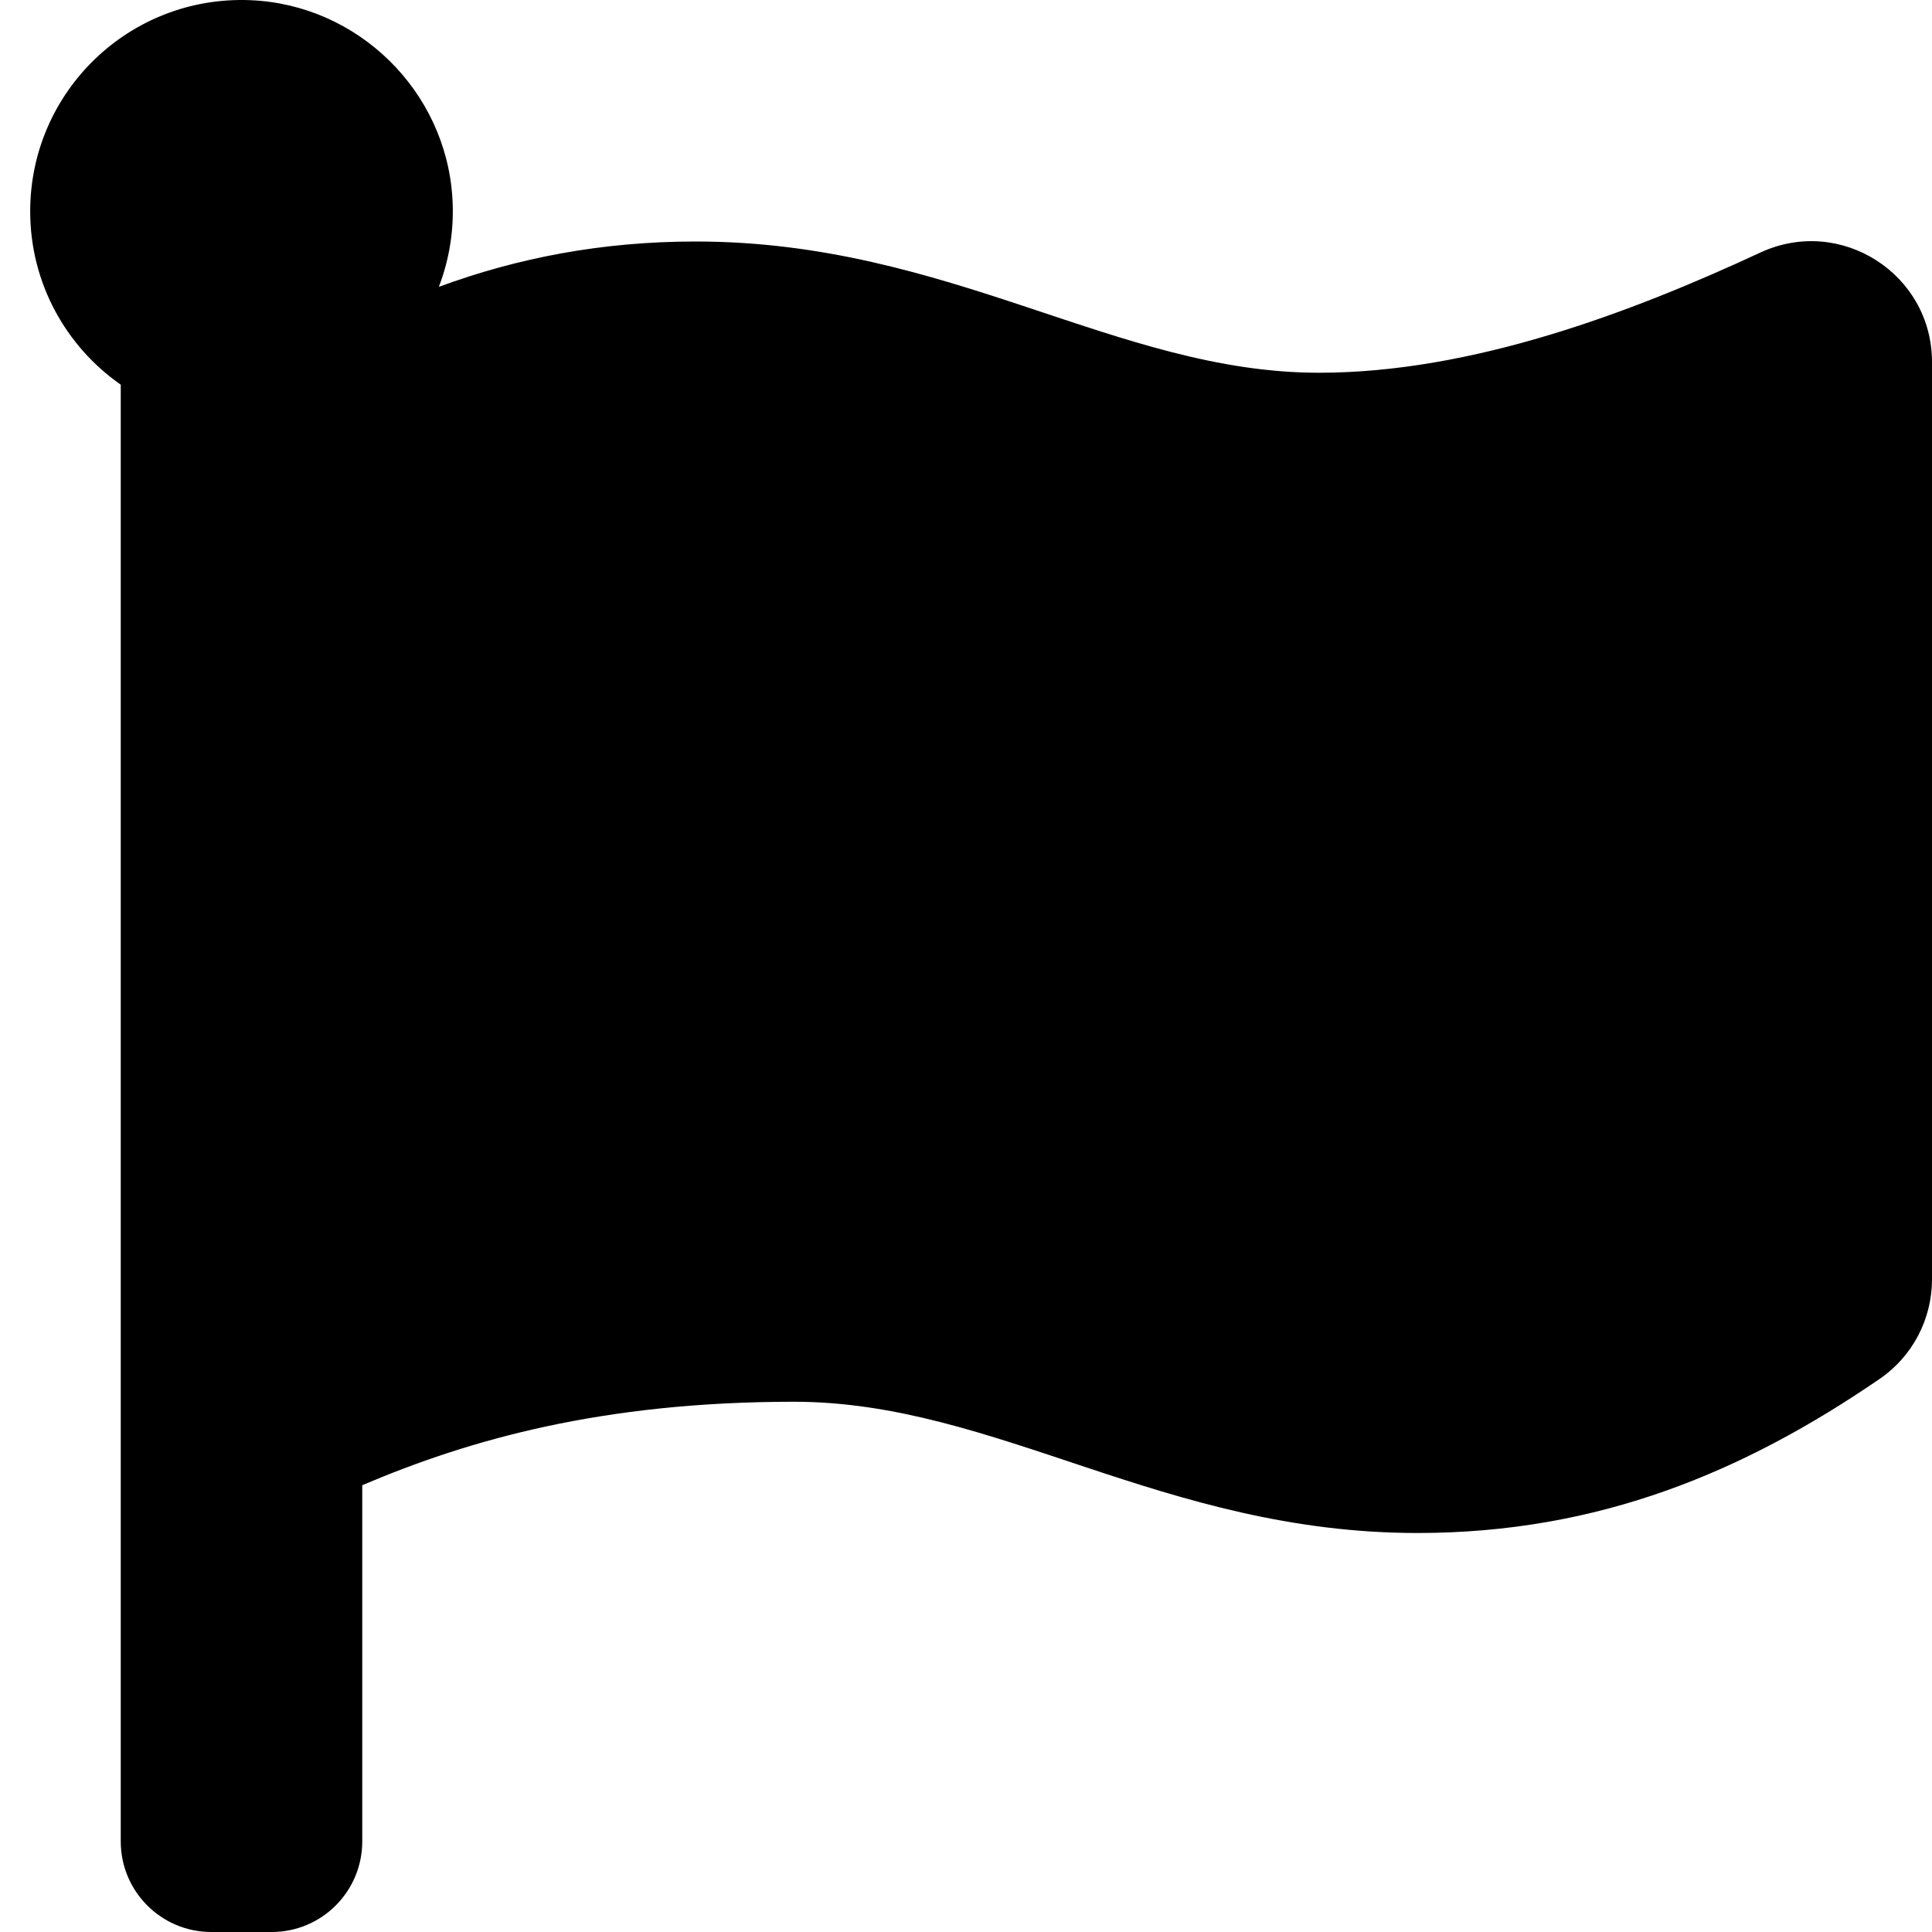
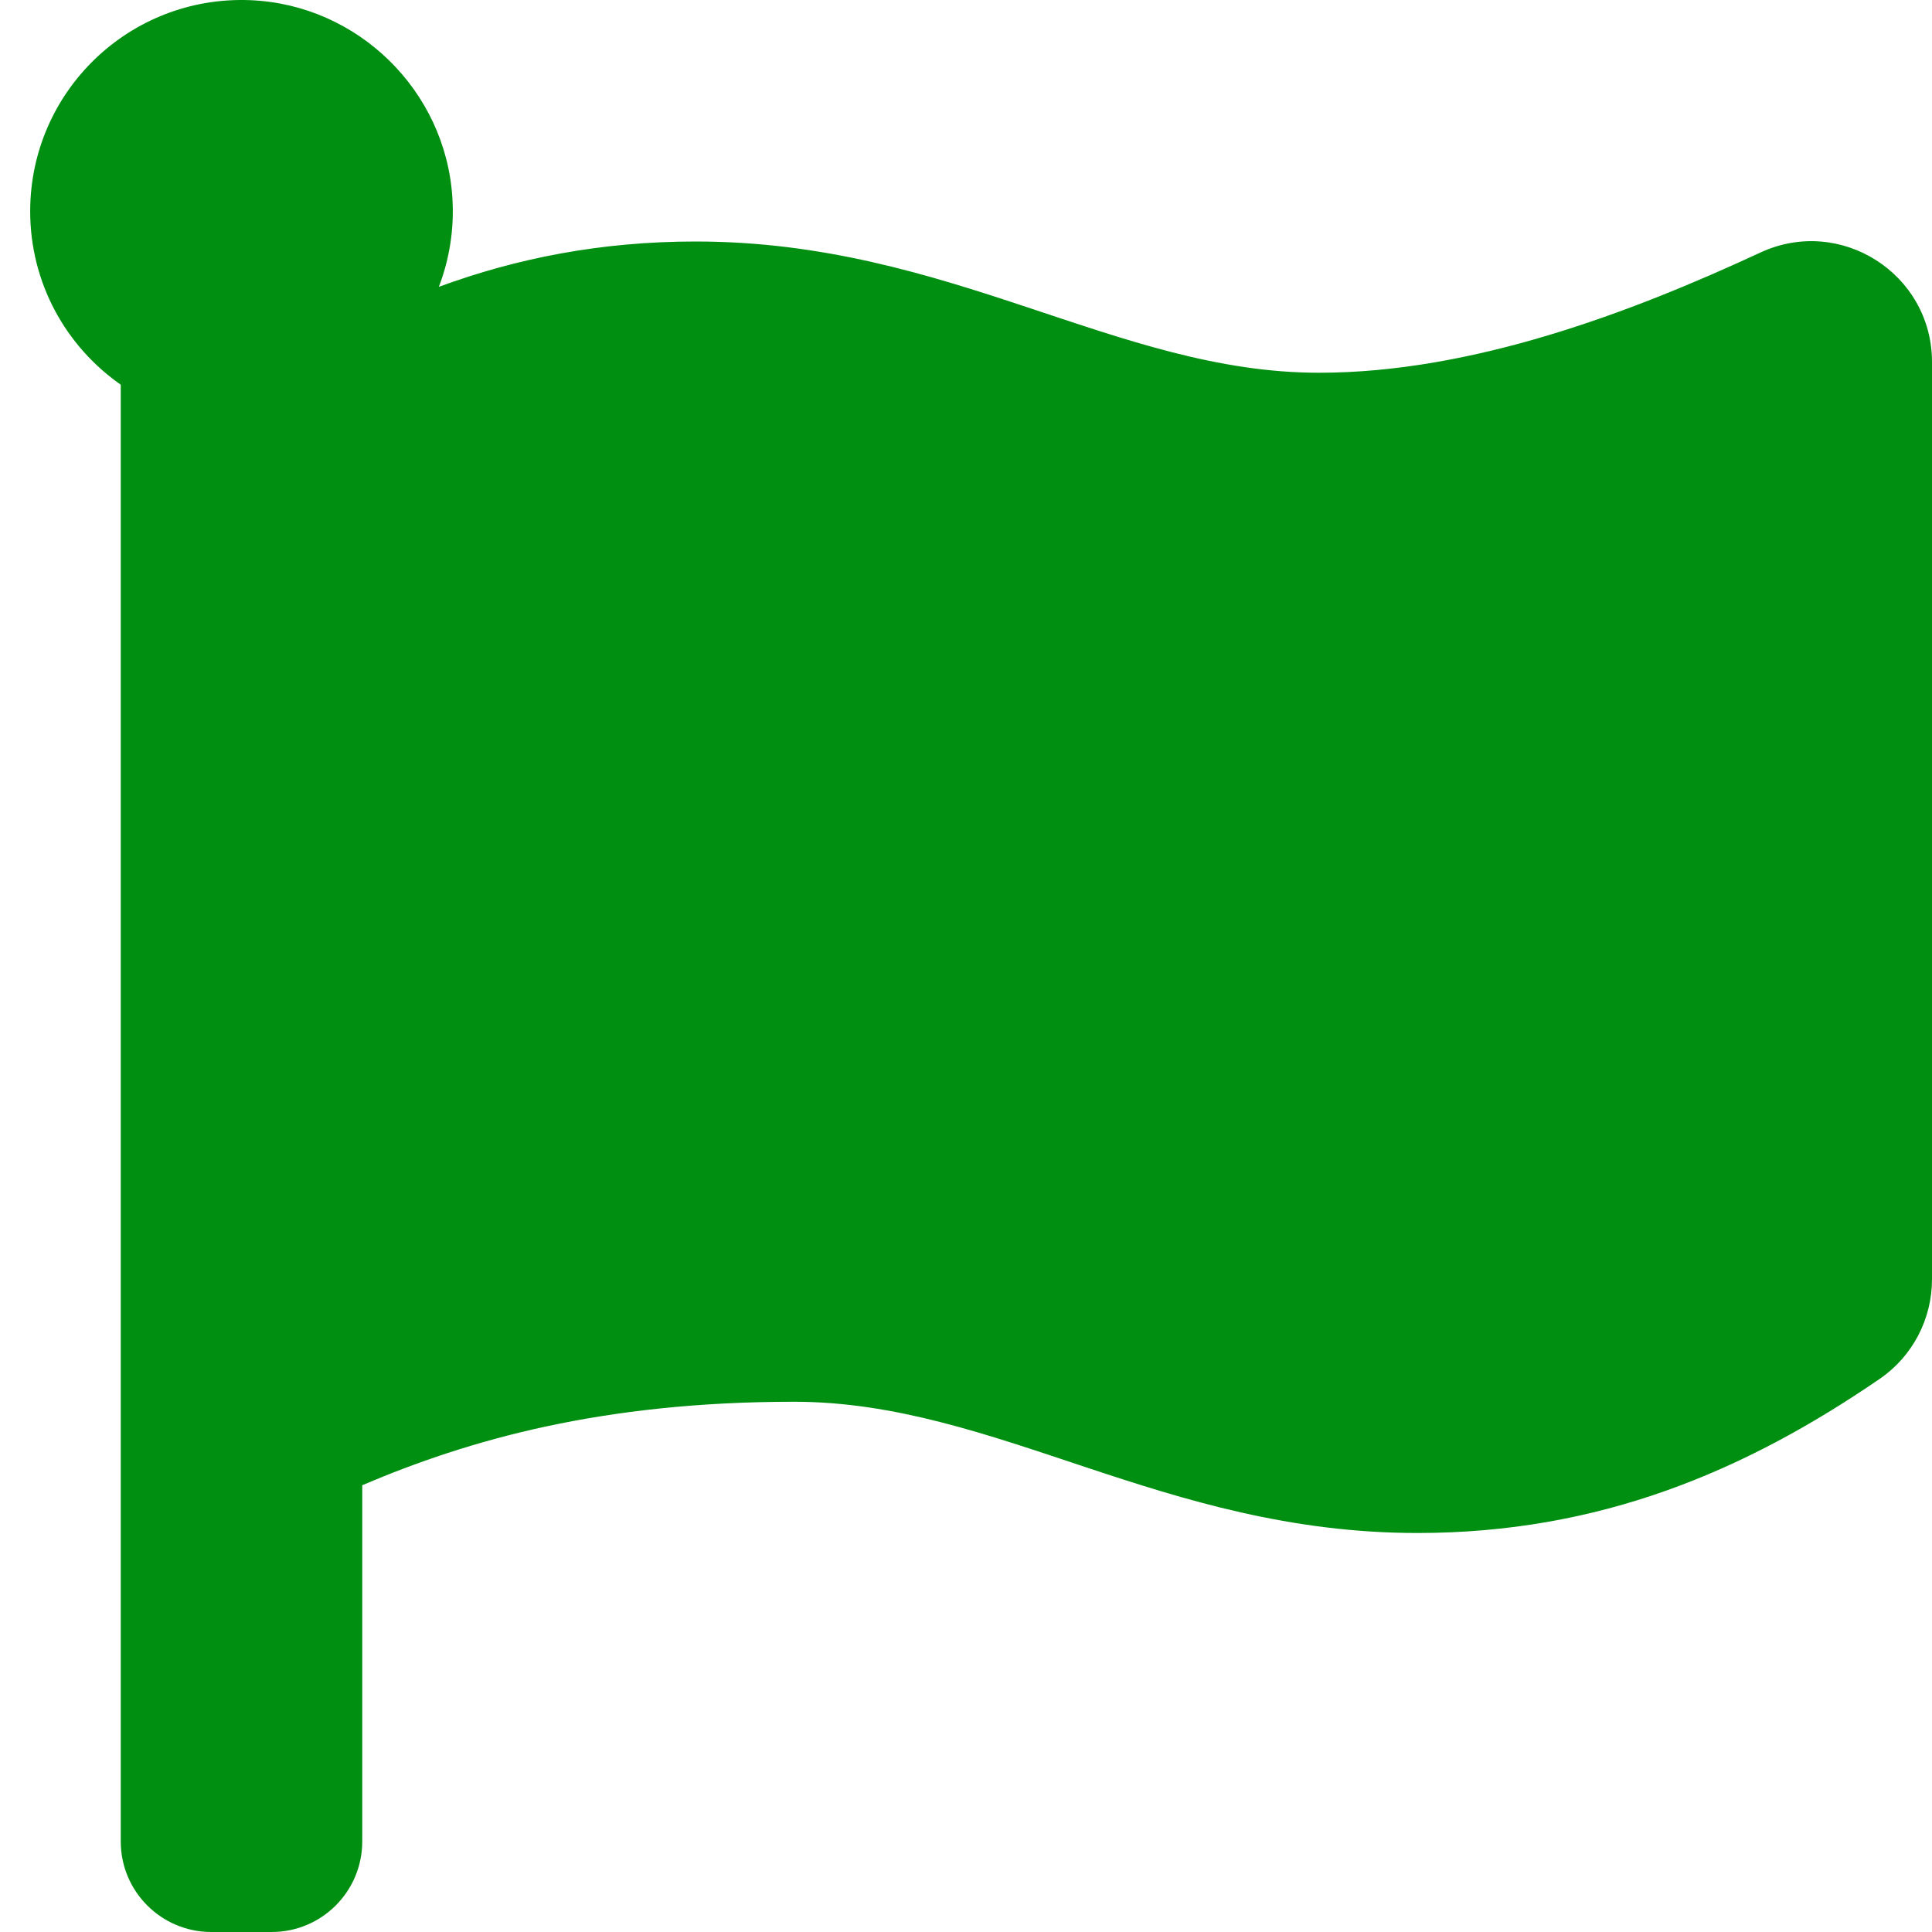
<svg xmlns="http://www.w3.org/2000/svg" aria-hidden="true" data-prefix="fas" data-icon="flag" class="svg-inline--fa fa-flag fa-w-16" role="img" viewBox="0 0 512 512">
-   <path fill="currentColor" d="M349.565 98.783C295.978 98.783 251.721 64 184.348 64c-24.955 0-47.309 4.384-68.045 12.013a55.947 55.947 0 0 0 3.586-23.562C118.117 24.015 94.806 1.206 66.338.048 34.345-1.254 8 24.296 8 56c0 19.026 9.497 35.825 24 45.945V488c0 13.255 10.745 24 24 24h16c13.255 0 24-10.745 24-24v-94.4c28.311-12.064 63.582-22.122 114.435-22.122 53.588 0 97.844 34.783 165.217 34.783 48.169 0 86.667-16.294 122.505-40.858C506.84 359.452 512 349.571 512 339.045v-243.1c0-23.393-24.269-38.87-45.485-29.016-34.338 15.948-76.454 31.854-116.95 31.854z" />
+   <path fill="#008f11" d="M349.565 98.783C295.978 98.783 251.721 64 184.348 64c-24.955 0-47.309 4.384-68.045 12.013a55.947 55.947 0 0 0 3.586-23.562C118.117 24.015 94.806 1.206 66.338.048 34.345-1.254 8 24.296 8 56c0 19.026 9.497 35.825 24 45.945V488c0 13.255 10.745 24 24 24h16c13.255 0 24-10.745 24-24v-94.4c28.311-12.064 63.582-22.122 114.435-22.122 53.588 0 97.844 34.783 165.217 34.783 48.169 0 86.667-16.294 122.505-40.858C506.84 359.452 512 349.571 512 339.045v-243.1c0-23.393-24.269-38.87-45.485-29.016-34.338 15.948-76.454 31.854-116.95 31.854z" />
</svg>
